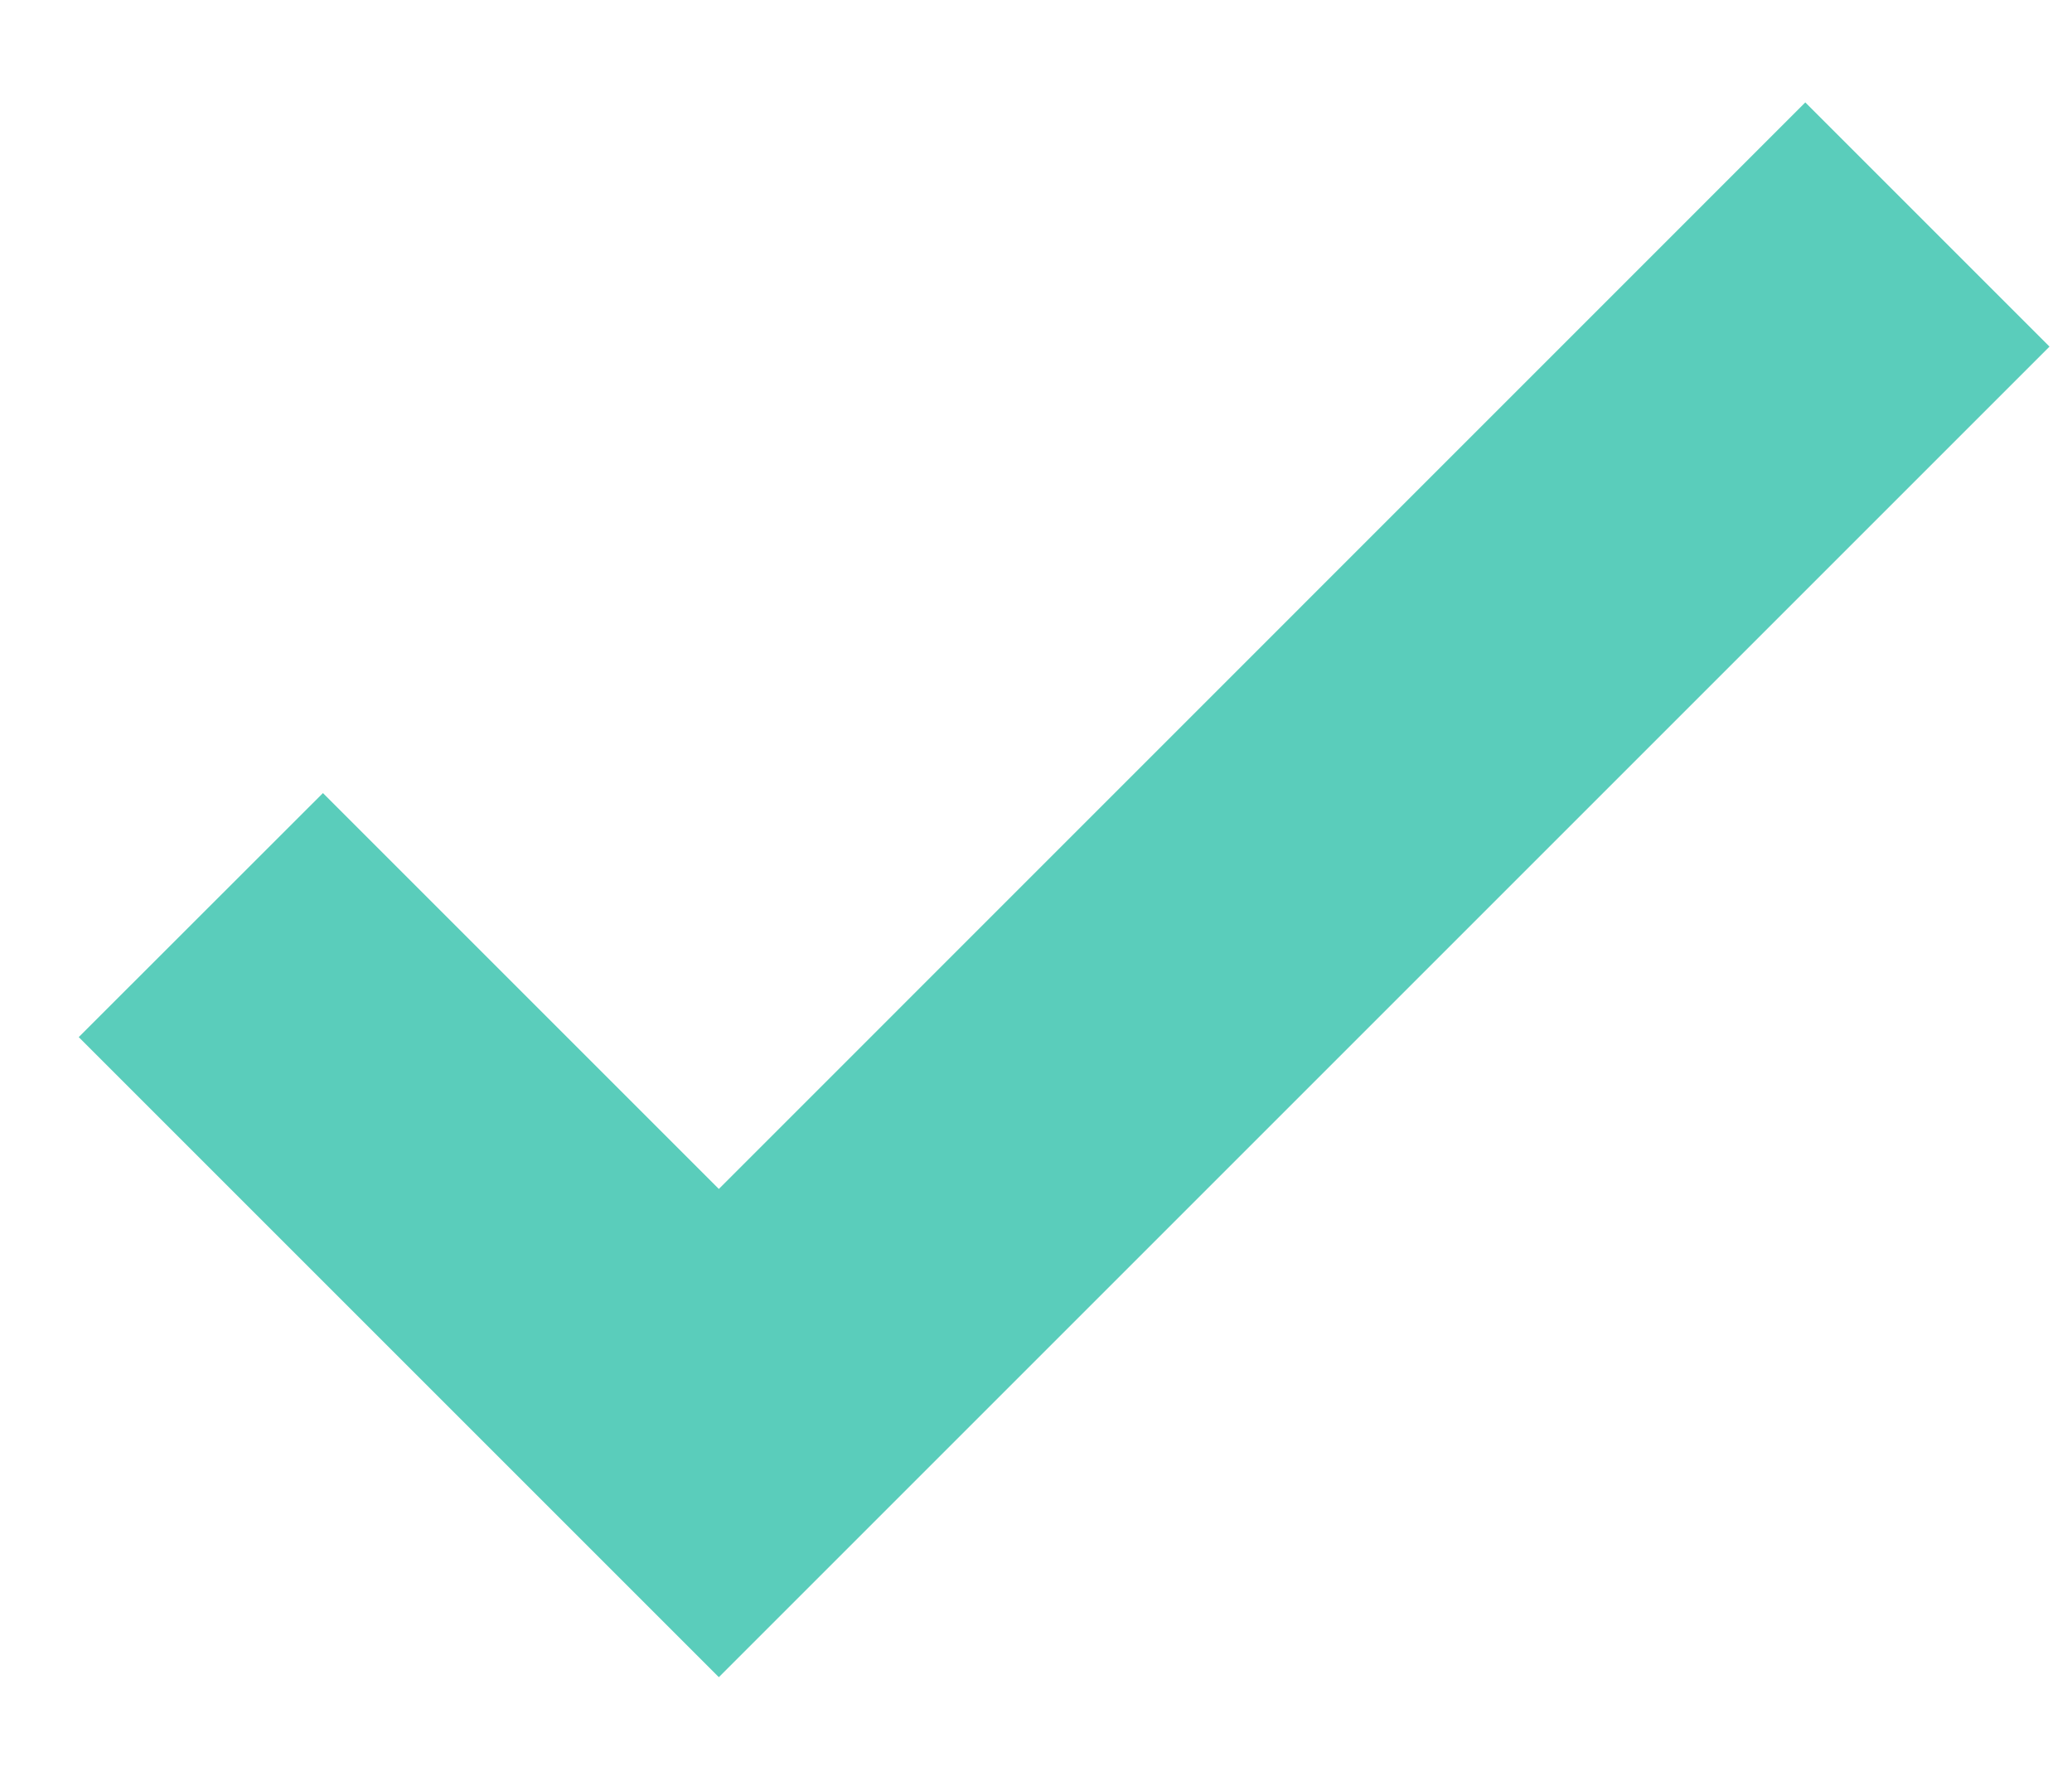
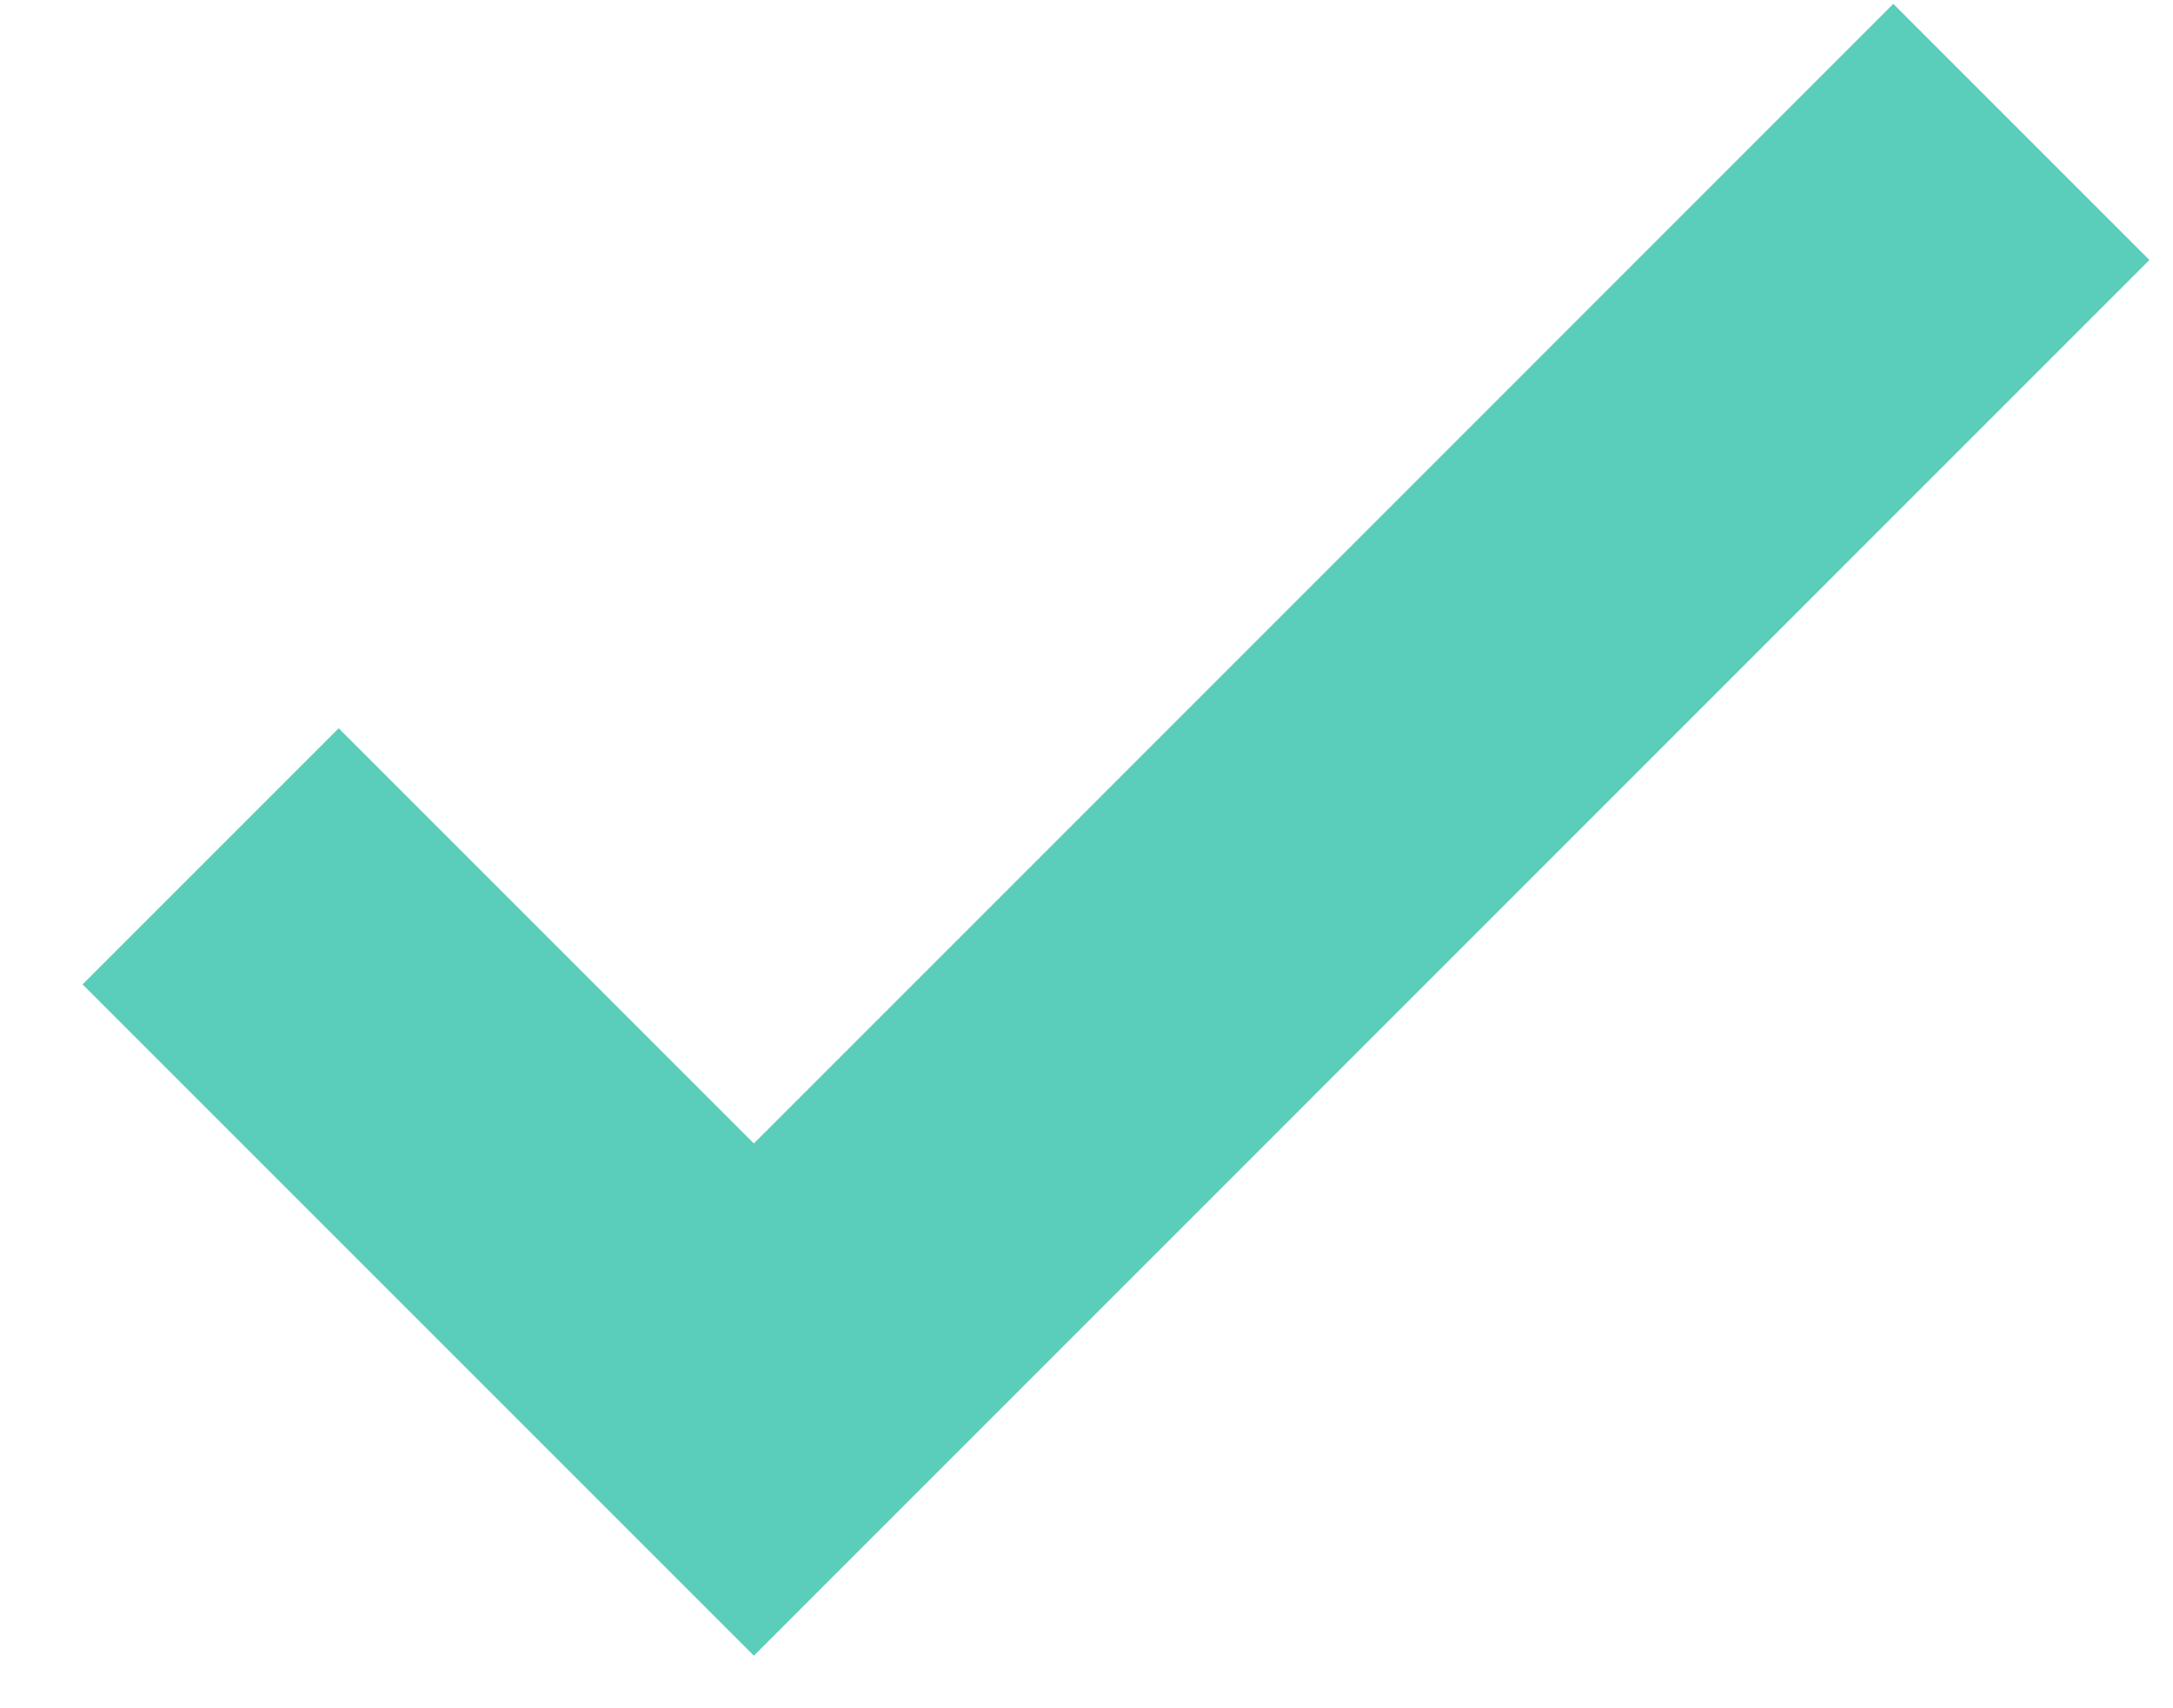
- <svg xmlns="http://www.w3.org/2000/svg" width="14" height="12" viewBox="0 0 14 12" fill="none">
-   <path fill-rule="evenodd" clip-rule="evenodd" d="M13.848 2.342L4.857 11.333L0.532 7.008L2.182 5.359L4.857 8.034L12.198 0.692L13.848 2.342Z" fill="#5ACDBB" />
+ <svg xmlns="http://www.w3.org/2000/svg" width="14" height="11" viewBox="0 0 14 11" fill="none">
+   <path fill-rule="evenodd" clip-rule="evenodd" d="M13.848 1.675L4.857 10.667L0.532 6.342L2.182 4.692L4.857 7.367L12.198 0.025L13.848 1.675Z" fill="#5ACDBB" />
</svg>
